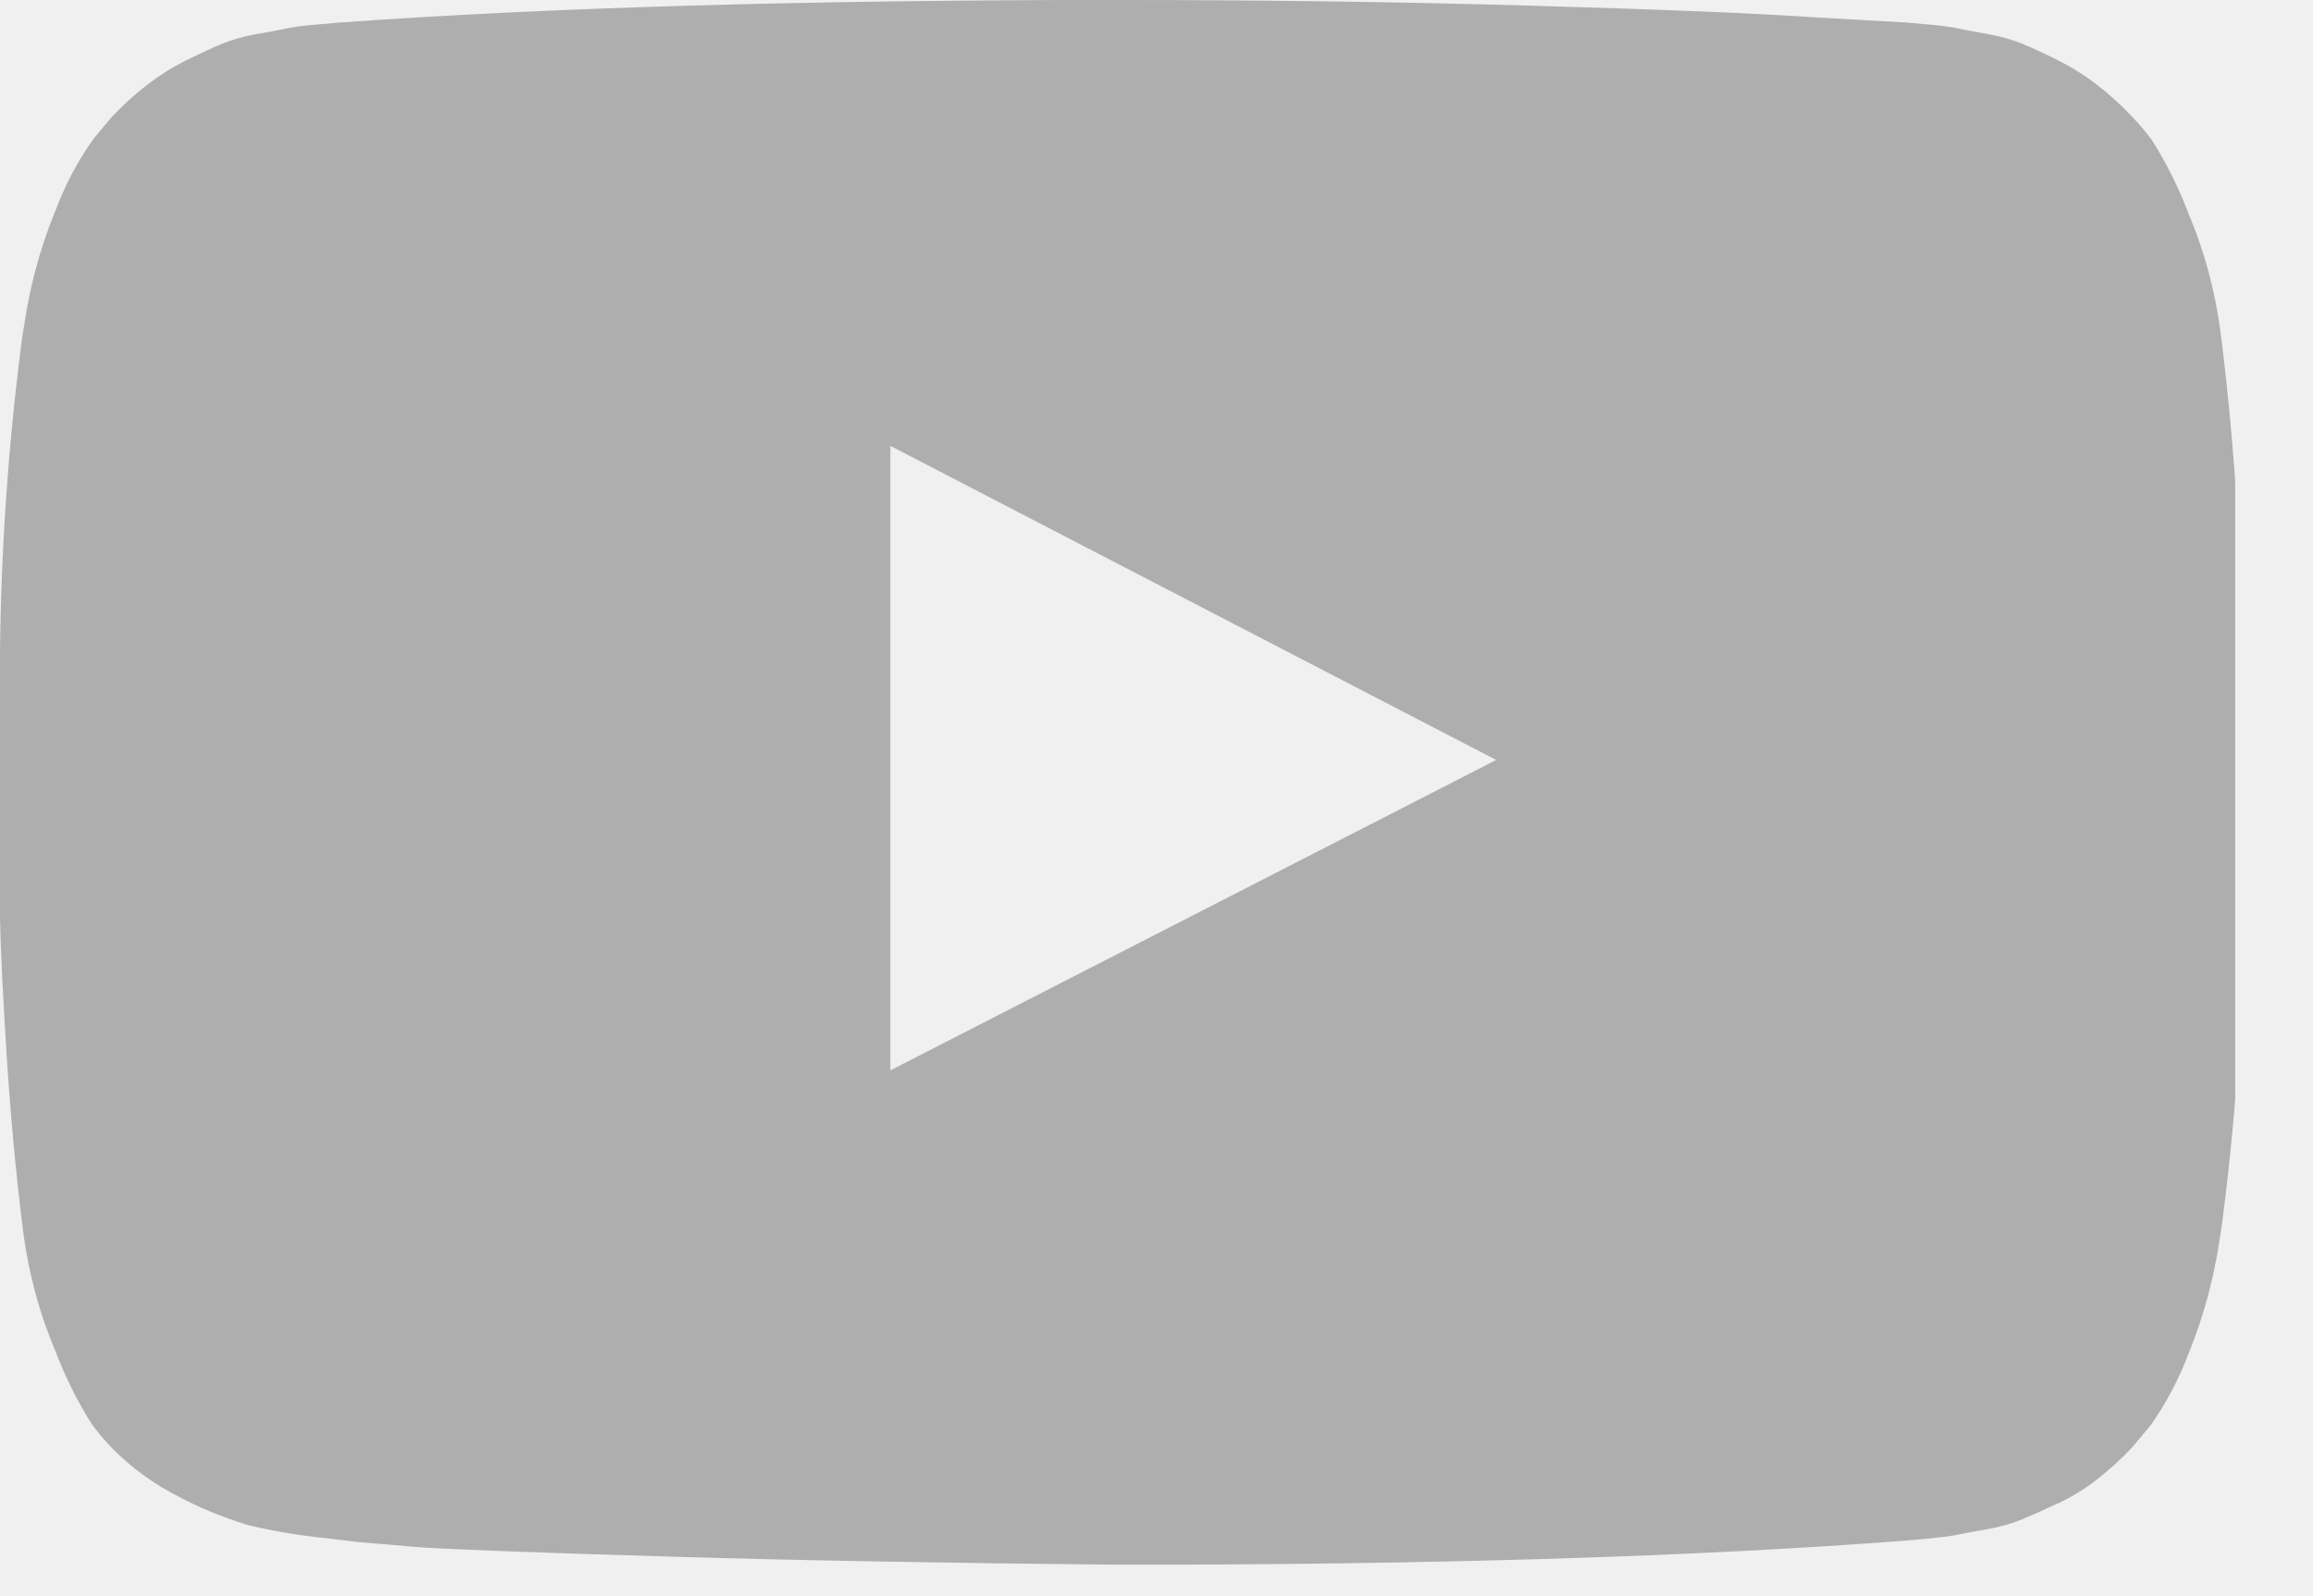
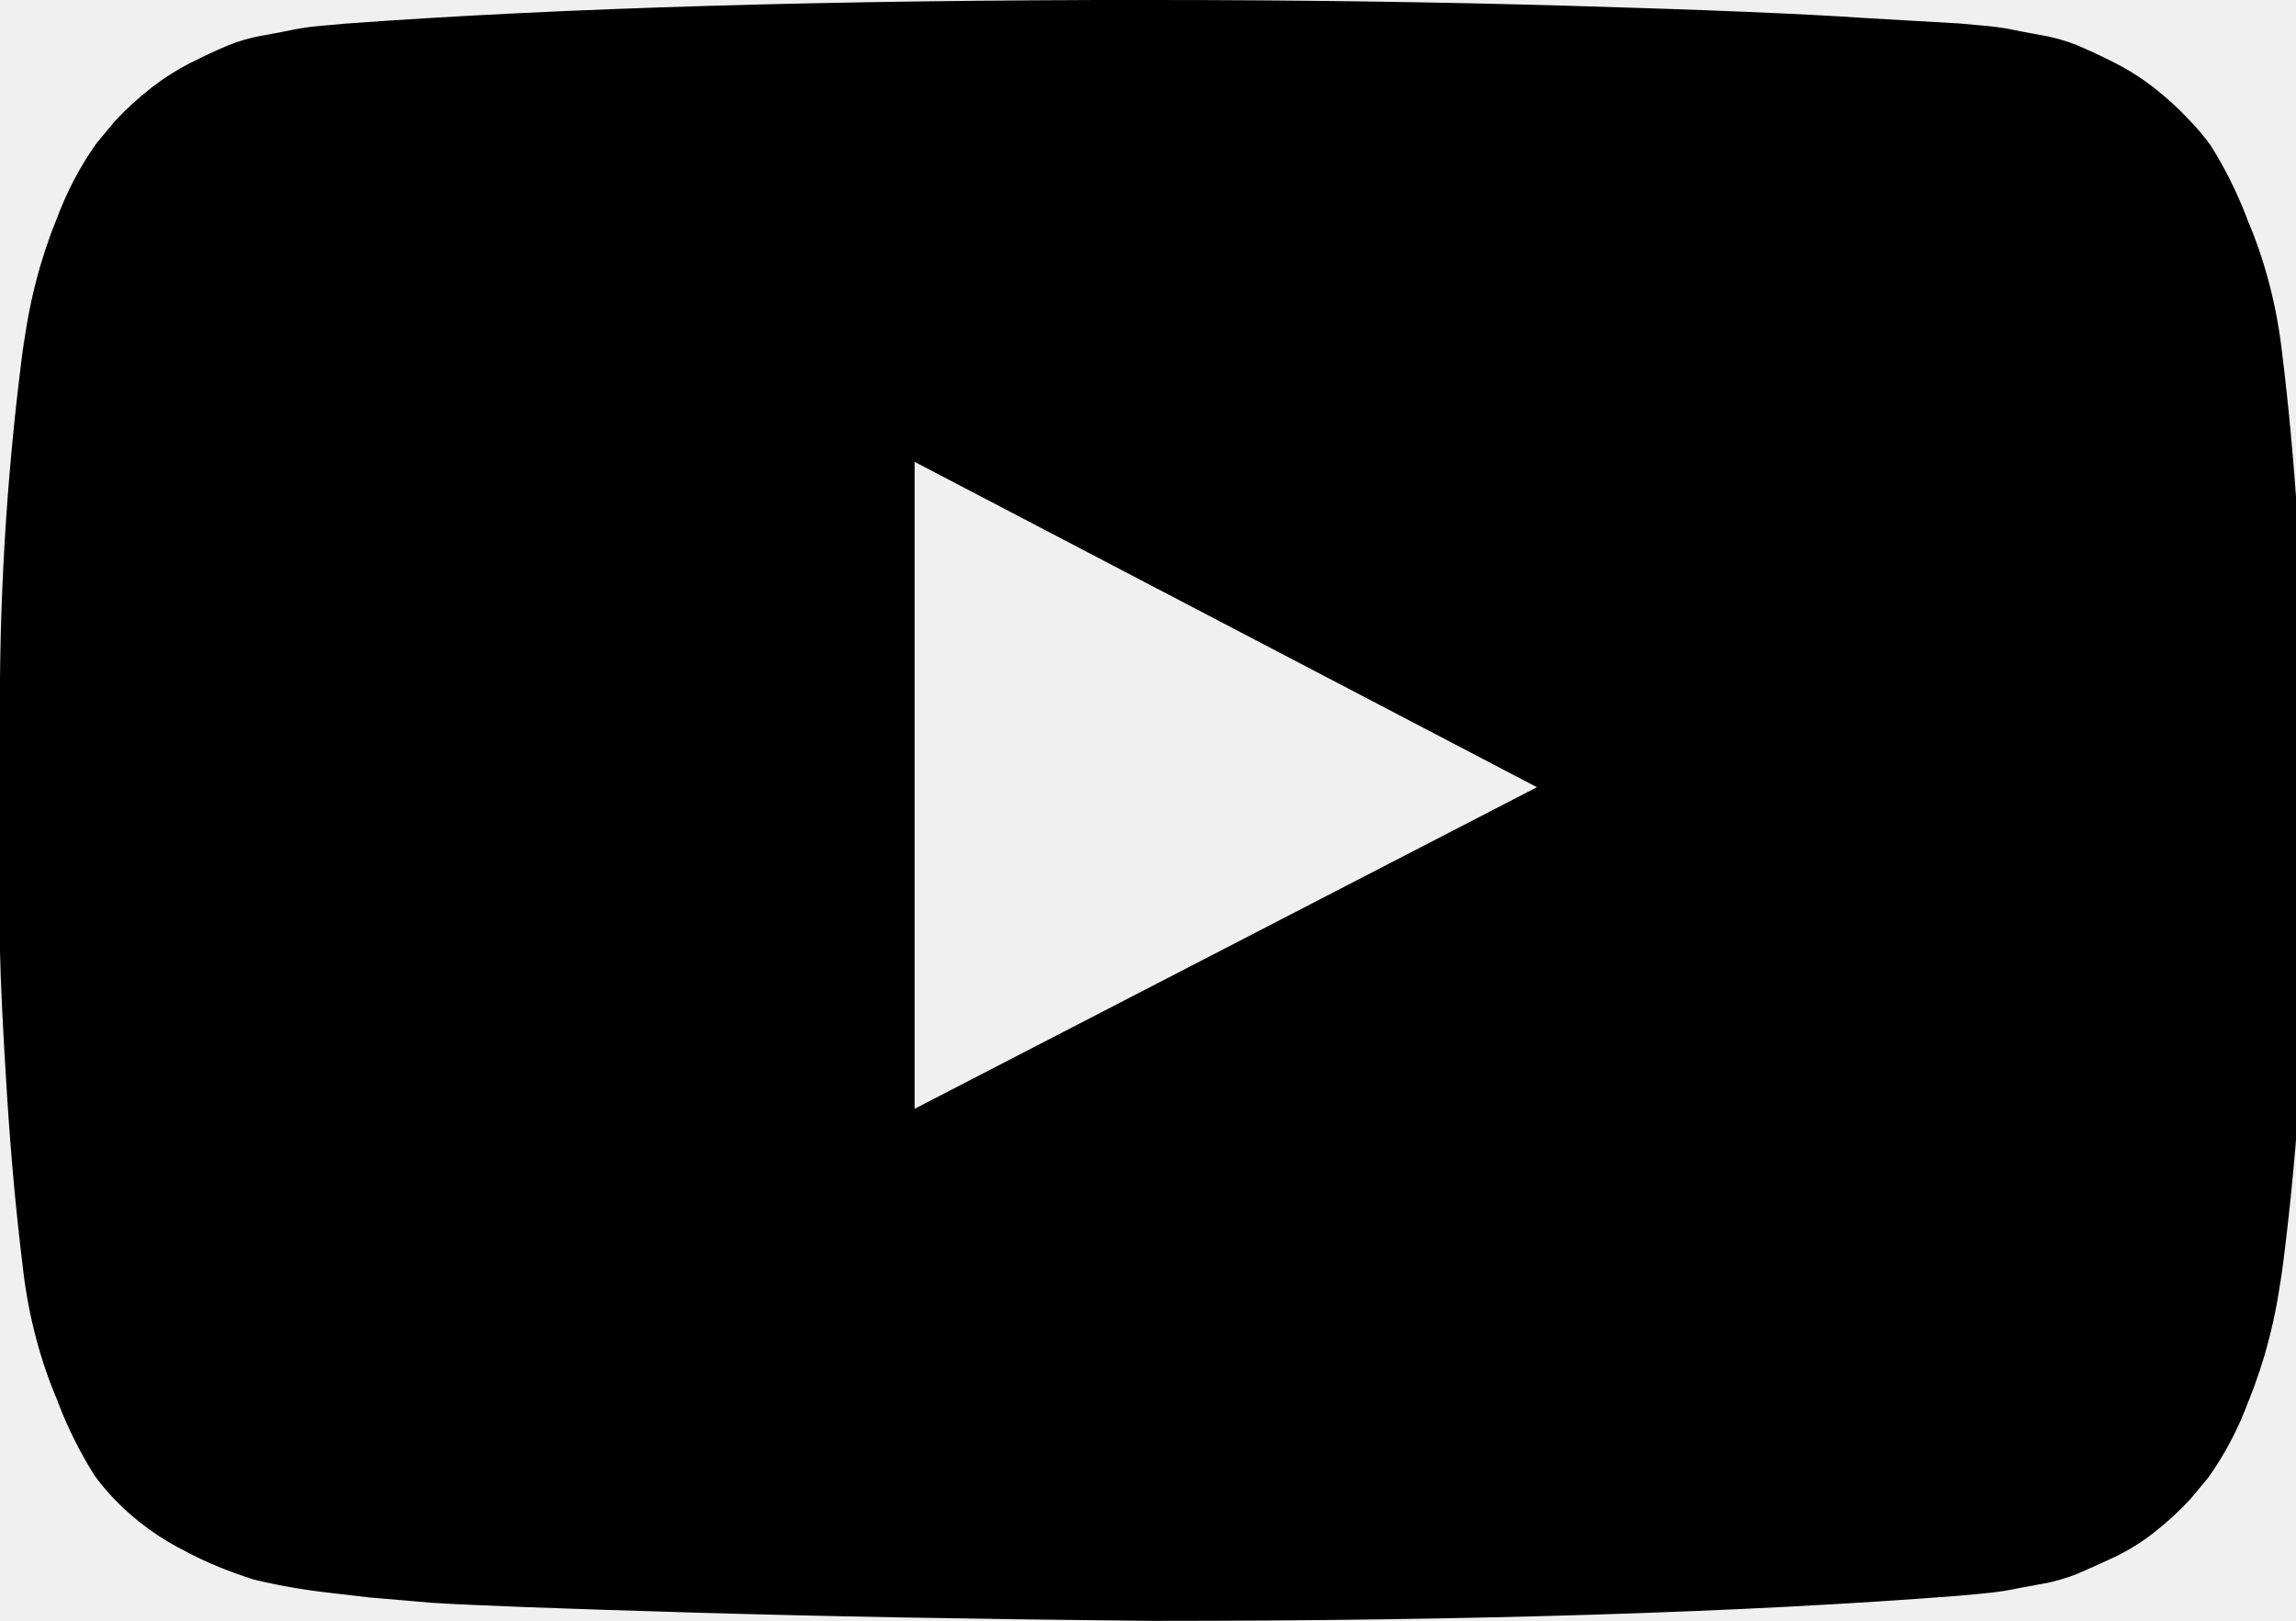
- <svg xmlns="http://www.w3.org/2000/svg" width="29" height="20" viewBox="0 0 29 20" fill="none">
-   <g clip-path="url(#clip0)">
-     <path d="M11.163 13.42L18.759 9.528L11.163 5.59V13.42ZM14.068 -0C15.826 -0 17.524 0.023 19.162 0.07C20.8 0.117 22.001 0.166 22.765 0.218L23.911 0.283C23.921 0.283 24.009 0.291 24.174 0.307C24.312 0.318 24.436 0.334 24.558 0.357L24.536 0.354C24.61 0.37 24.733 0.393 24.905 0.424C25.075 0.453 25.225 0.496 25.368 0.553L25.353 0.548C25.479 0.6 25.626 0.668 25.793 0.751C25.979 0.844 26.139 0.946 26.287 1.059L26.28 1.054C26.448 1.183 26.596 1.318 26.733 1.465L26.735 1.467C26.819 1.554 26.899 1.648 26.973 1.747L26.979 1.755C27.145 2.015 27.298 2.315 27.421 2.63L27.433 2.666C27.631 3.123 27.777 3.653 27.846 4.207L27.85 4.235C27.933 4.9 27.999 5.608 28.047 6.361C28.096 7.113 28.125 7.702 28.134 8.126V10.866C28.135 10.93 28.135 11.006 28.135 11.081C28.135 12.595 28.032 14.087 27.832 15.548L27.851 15.378C27.78 15.953 27.641 16.476 27.441 16.968L27.456 16.927C27.322 17.292 27.152 17.608 26.945 17.896L26.953 17.884L26.734 18.145C26.594 18.294 26.446 18.429 26.287 18.552L26.279 18.558C26.138 18.668 25.978 18.766 25.808 18.847L25.792 18.853C25.625 18.931 25.478 18.997 25.352 19.049C25.224 19.102 25.074 19.145 24.918 19.172L24.905 19.174C24.732 19.205 24.607 19.228 24.528 19.244C24.449 19.26 24.329 19.275 24.167 19.291C24.005 19.306 23.919 19.314 23.908 19.314C21.284 19.517 18.005 19.618 14.069 19.618C11.903 19.598 10.021 19.564 8.425 19.517C6.829 19.47 5.779 19.431 5.277 19.4L4.507 19.335L3.942 19.269C3.609 19.228 3.318 19.174 3.034 19.102L3.085 19.113C2.775 19.017 2.51 18.906 2.258 18.774L2.284 18.786C1.941 18.619 1.648 18.404 1.398 18.149L1.398 18.148C1.313 18.06 1.234 17.966 1.16 17.868L1.154 17.86C0.988 17.6 0.835 17.299 0.712 16.985L0.699 16.949C0.502 16.492 0.356 15.962 0.286 15.408L0.283 15.379C0.2 14.715 0.134 14.007 0.085 13.254C0.037 12.502 0.008 11.913 -0.001 11.489V8.749C-0.002 8.685 -0.002 8.609 -0.002 8.534C-0.002 7.019 0.101 5.528 0.3 4.067L0.282 4.237C0.352 3.662 0.492 3.139 0.692 2.646L0.677 2.688C0.811 2.323 0.98 2.006 1.188 1.719L1.18 1.731L1.399 1.469C1.538 1.321 1.687 1.186 1.846 1.063L1.854 1.057C1.996 0.947 2.155 0.847 2.324 0.761L2.341 0.753C2.509 0.67 2.656 0.602 2.781 0.55C2.91 0.498 3.06 0.454 3.216 0.427L3.229 0.426C3.402 0.395 3.525 0.371 3.598 0.355C3.698 0.336 3.822 0.319 3.948 0.31L3.96 0.309C4.128 0.293 4.216 0.285 4.224 0.285C6.852 0.094 10.134 -0.001 14.07 -0.001L14.068 -0Z" fill="#AEAEAE" />
-   </g>
-   <defs>
-     <clipPath id="clip0">
-       <rect width="28.024" height="19.617" fill="white" />
-     </clipPath>
-   </defs>
+ <svg xmlns="http://www.w3.org/2000/svg" viewBox="0 0 34 24">
+   <path d="m13.544 16.419 9.216-4.762-9.216-4.818zm3.524-16.419q3.2 0 6.181.086t4.371.181l1.39.08q.019 0 .32.029c.167.013.317.033.465.061l-.026-.004q.134.029.448.086c.205.035.388.088.561.158l-.018-.006q.229.095.534.248c.225.114.419.238.599.377l-.008-.006c.203.158.383.323.549.502l.003.003c.102.107.199.222.288.342l.007.01c.202.318.388.686.537 1.071l.015.044c.24.559.417 1.207.501 1.885l.004.035q.152 1.219.24 2.6t.105 2.16v3.352c.001.078.001.171.001.263 0 1.853-.125 3.678-.367 5.465l.023-.208c-.086.704-.255 1.344-.498 1.946l.018-.051c-.162.447-.368.834-.62 1.186l.01-.015-.266.32c-.169.182-.349.347-.542.497l-.01.008c-.171.134-.365.254-.571.353l-.019.008q-.305.143-.534.24c-.156.064-.338.117-.527.15l-.016.002q-.314.057-.457.086t-.438.057-.314.029q-4.775.372-11.937.372-3.943-.038-6.848-.124t-3.819-.143l-.934-.08-.686-.08c-.404-.05-.757-.117-1.102-.204l.062.013c-.376-.118-.697-.253-1.003-.415l.032.015c-.417-.205-.772-.467-1.075-.78l-.001-.001c-.102-.107-.199-.222-.288-.342l-.007-.01c-.202-.318-.388-.686-.537-1.071l-.015-.044c-.24-.559-.417-1.207-.501-1.885l-.004-.035q-.152-1.219-.24-2.6t-.105-2.16v-3.352c-.001-.078-.001-.171-.001-.263 0-1.853.125-3.678.367-5.465l-.023.208c.086-.704.255-1.344.498-1.946l-.018.051c.162-.447.368-.834.62-1.186l-.01.015.266-.32c.169-.182.349-.347.542-.497l.01-.008c.172-.134.365-.257.57-.362l.021-.01q.305-.152.534-.248c.156-.064.338-.117.527-.15l.016-.002q.314-.057.448-.086c.121-.024.271-.044.424-.056l.015-.001q.305-.029.32-.029 4.783-.35 11.946-.35z" />
</svg>
